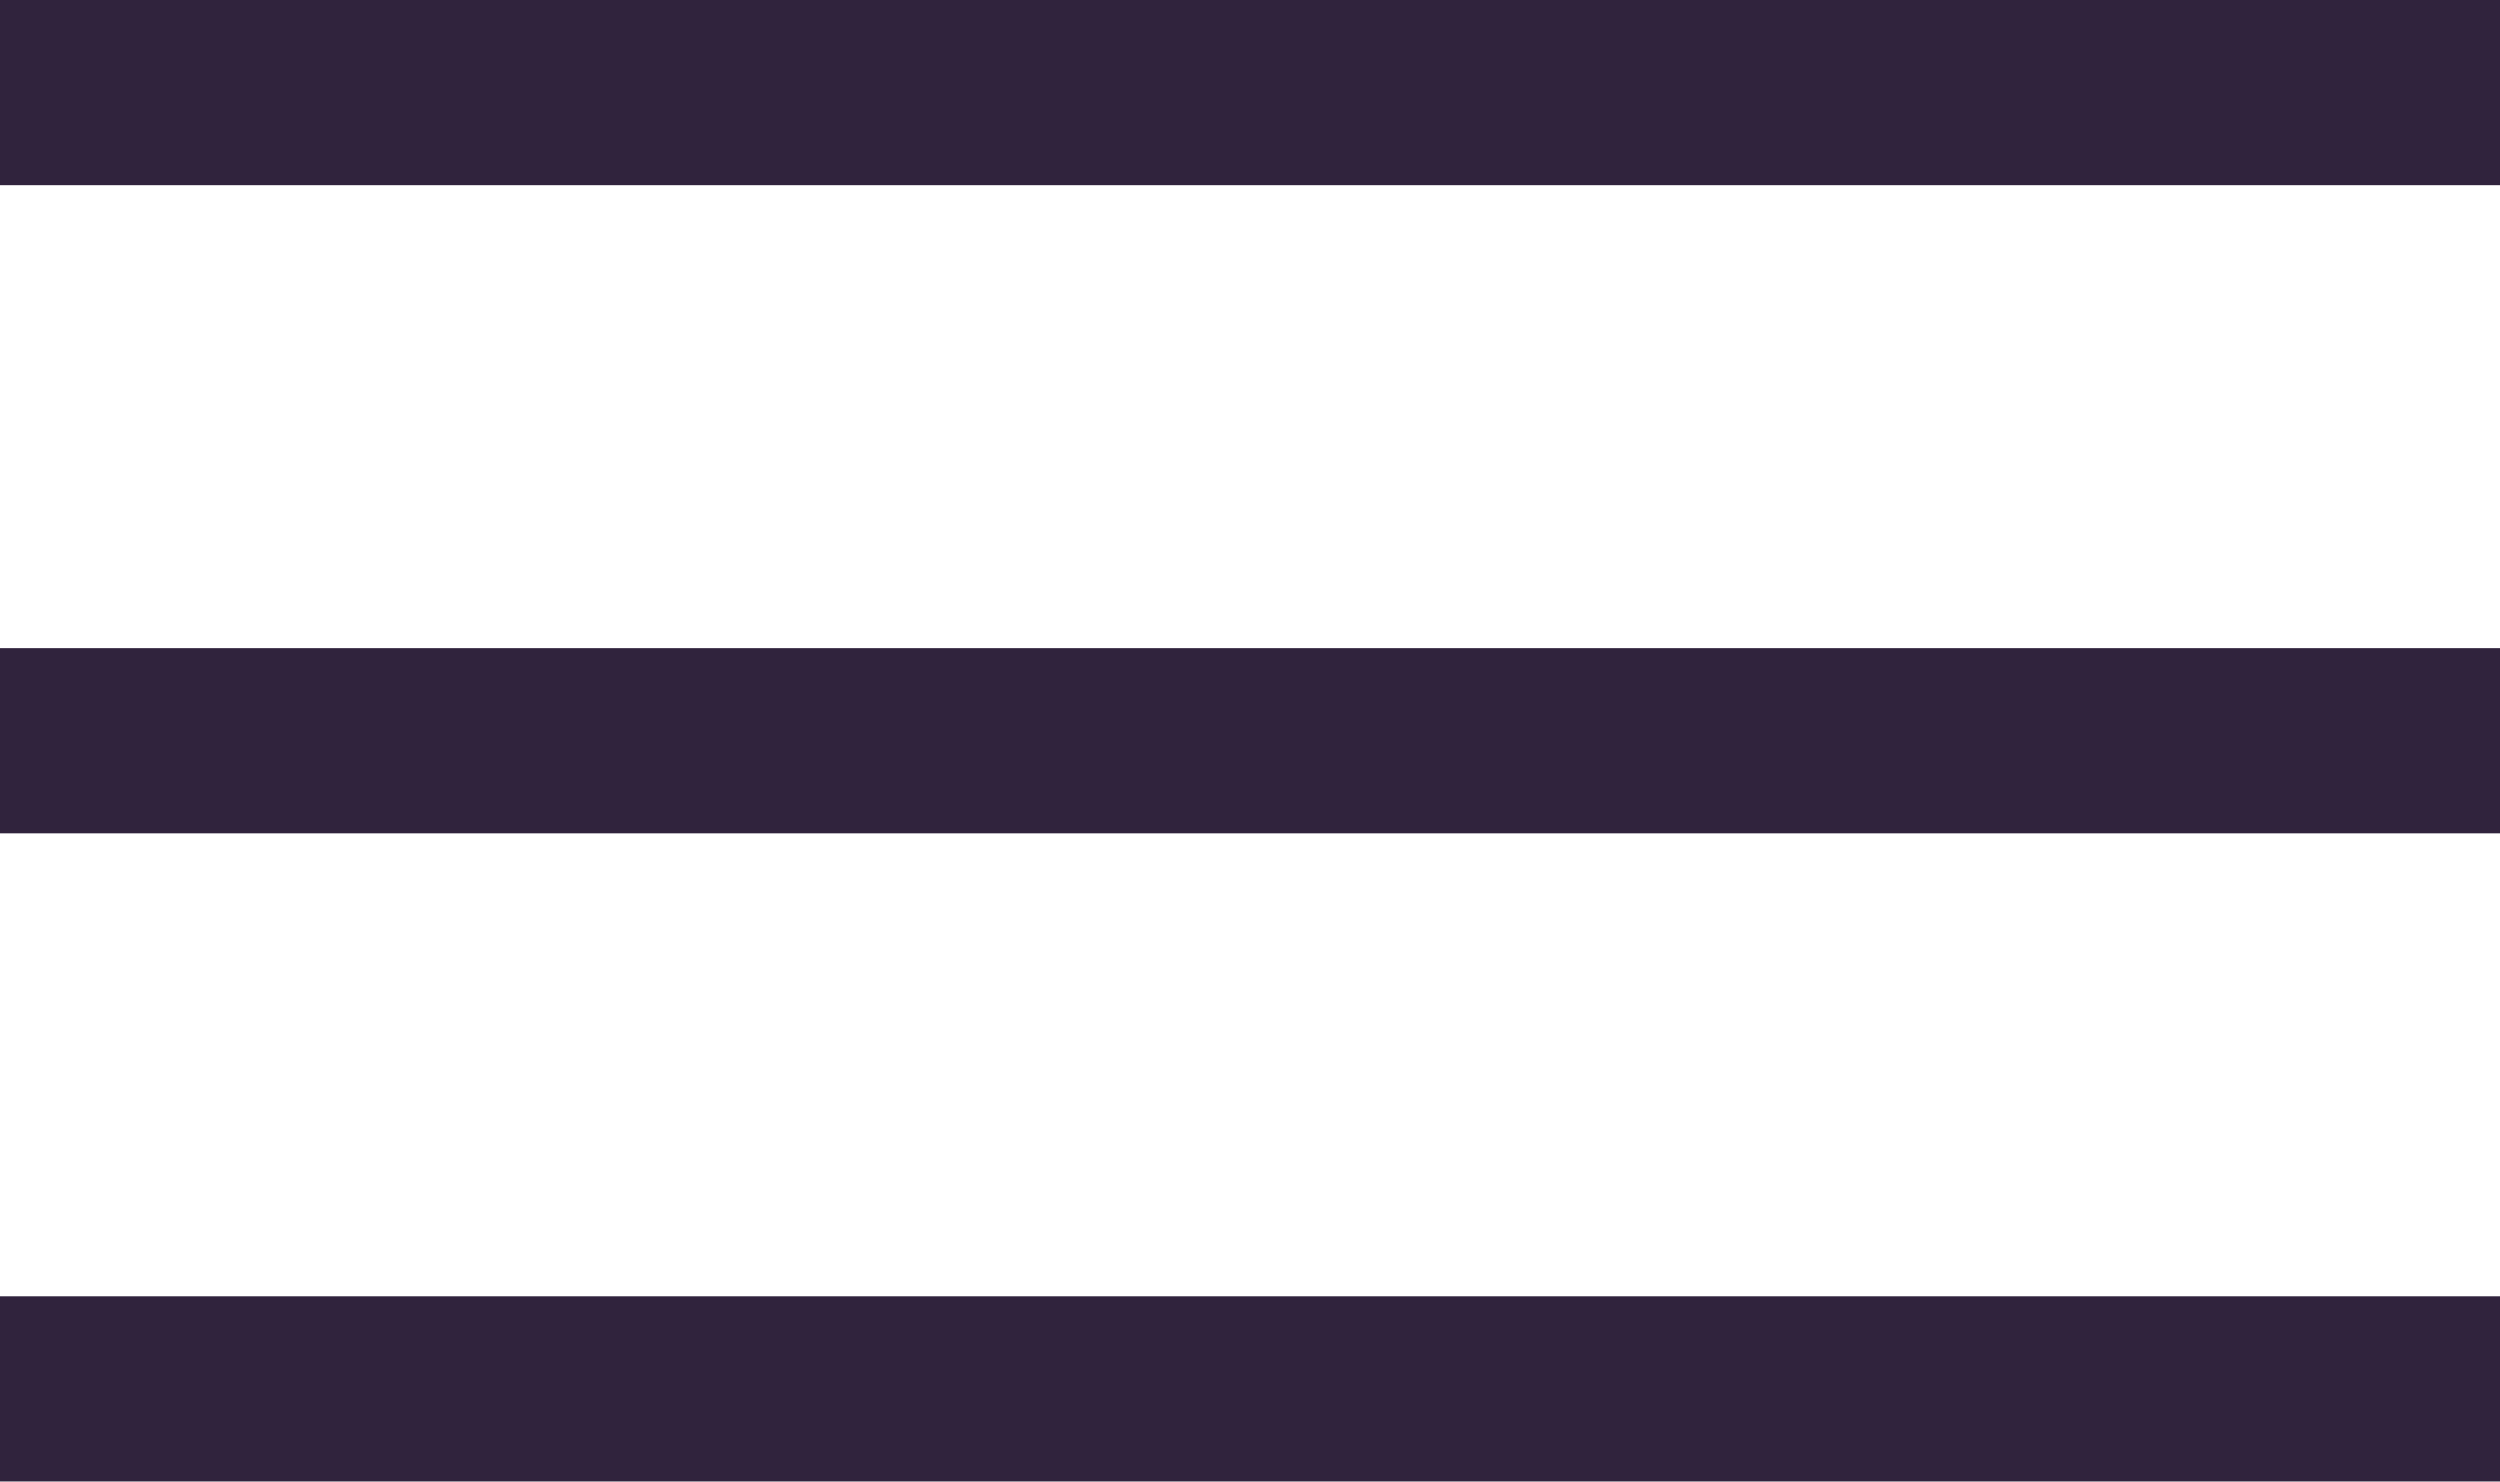
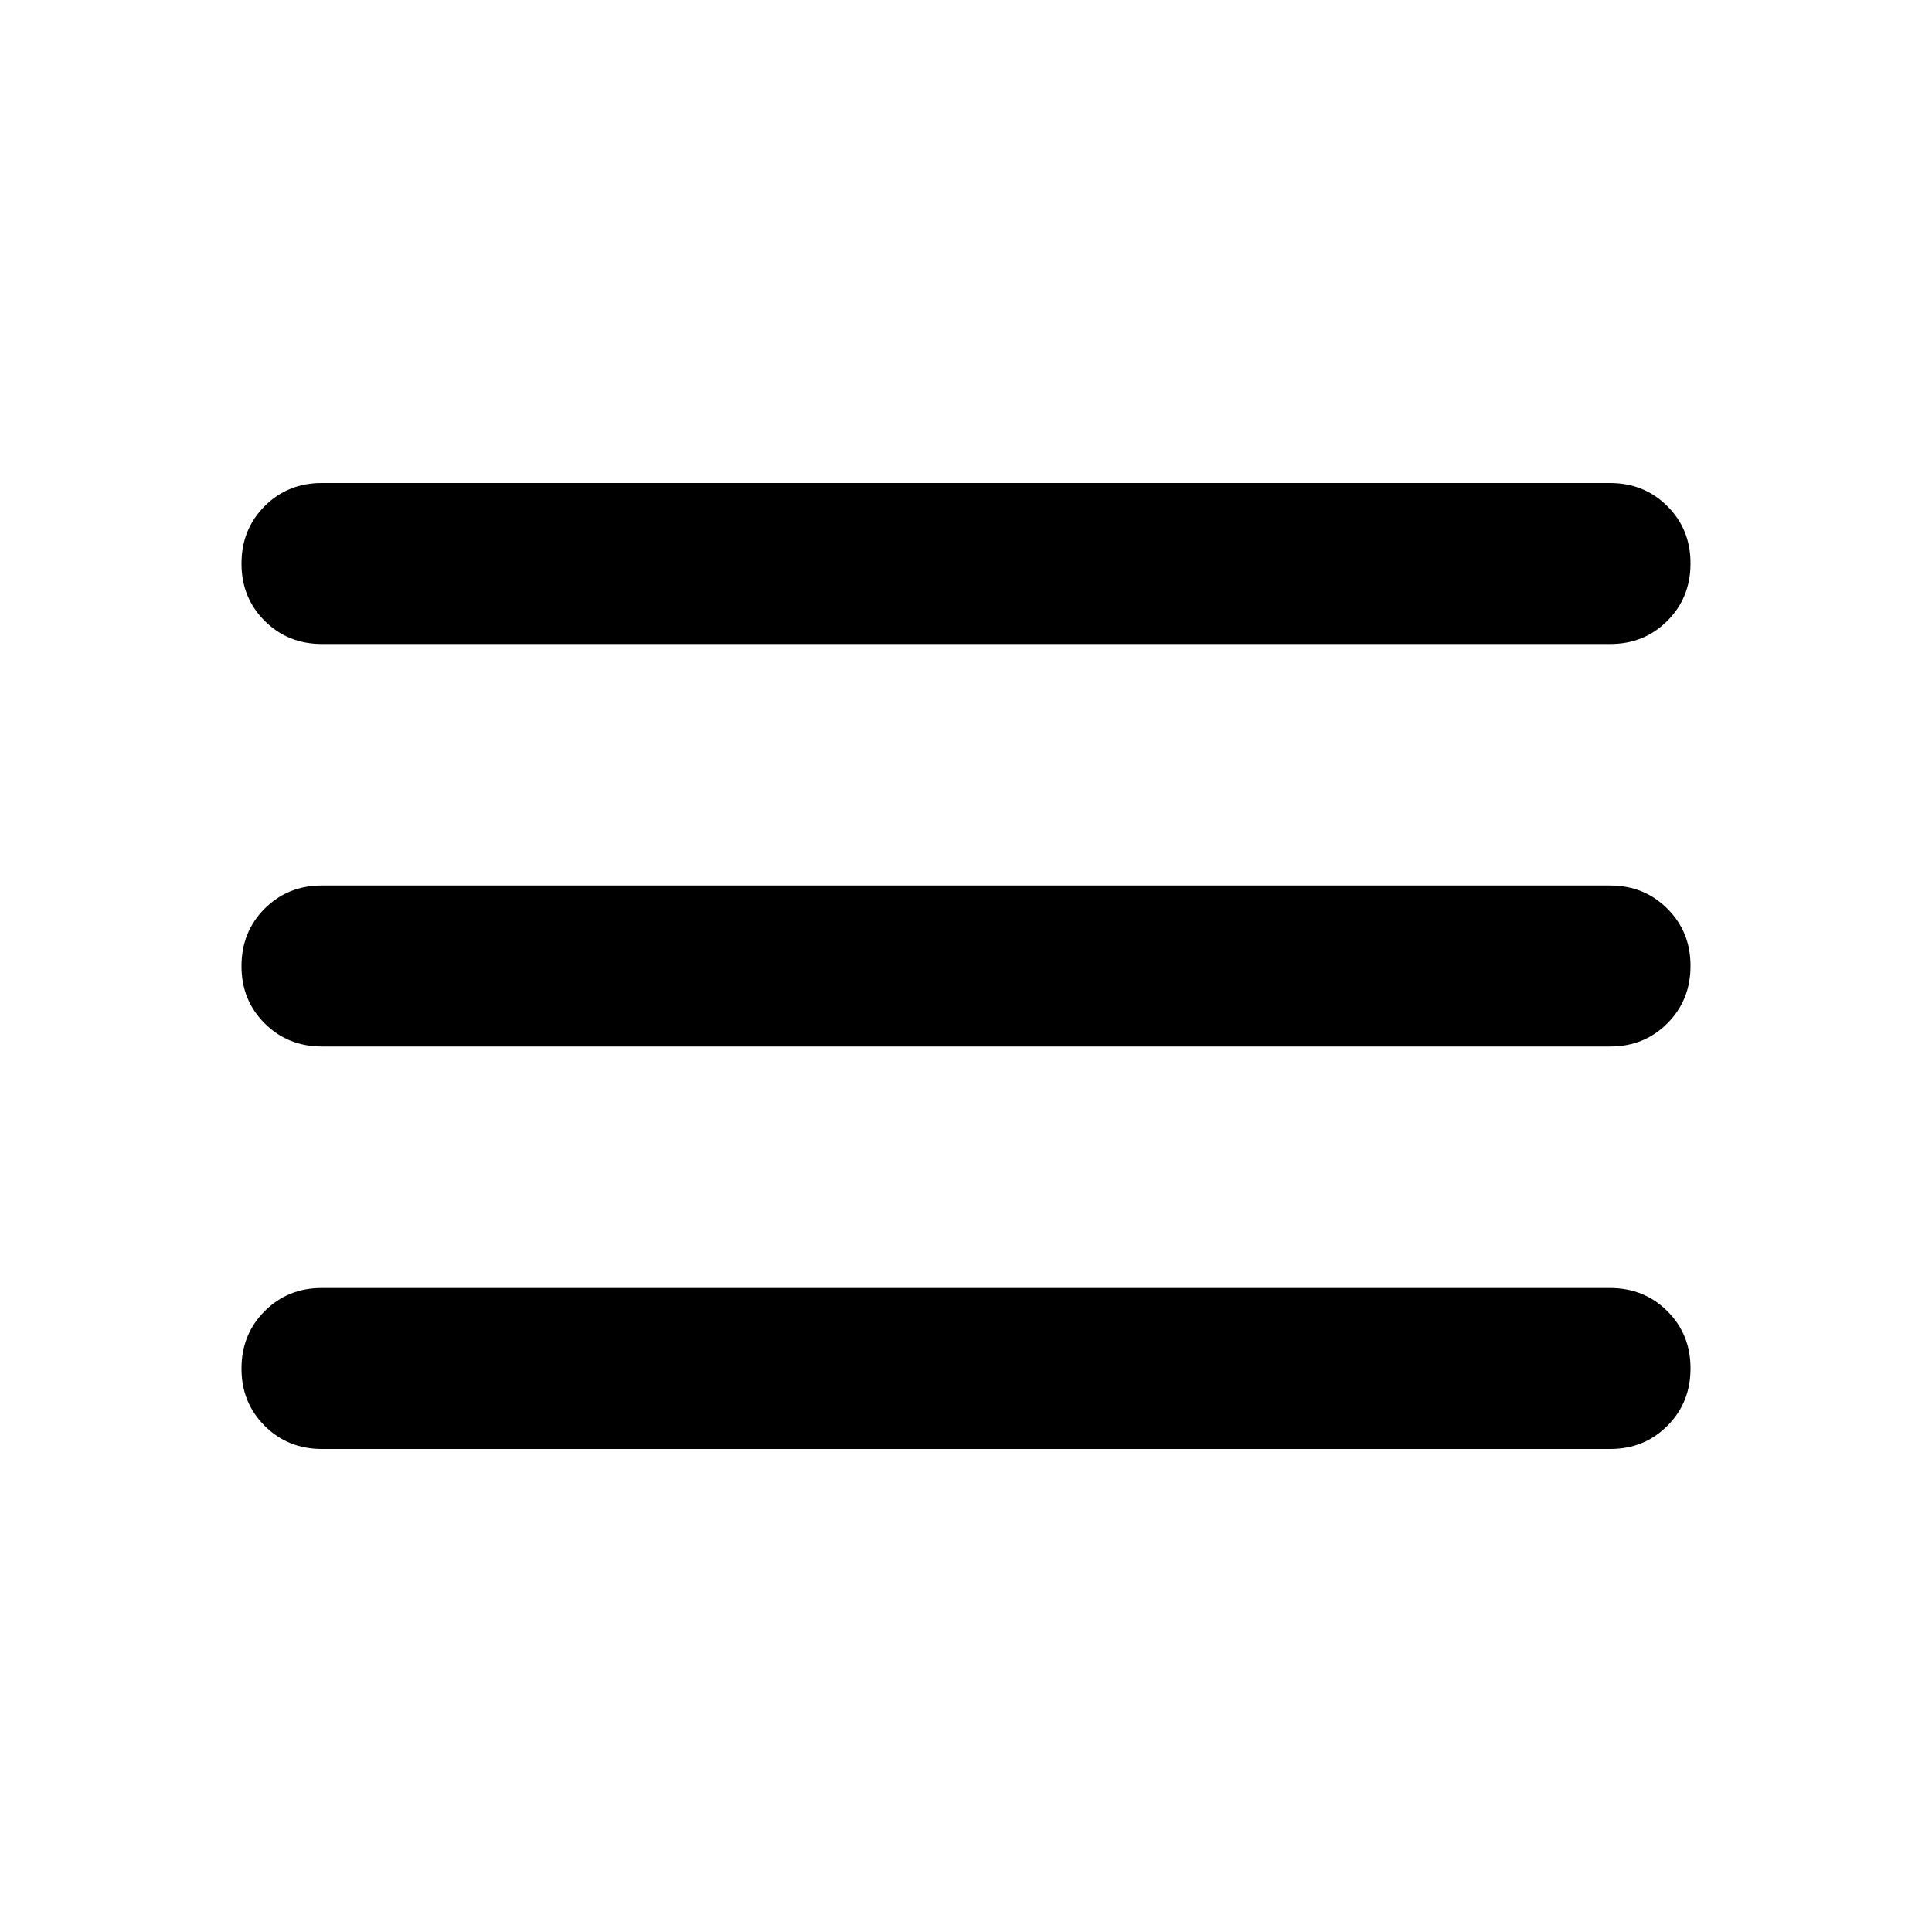
- <svg xmlns="http://www.w3.org/2000/svg" width="27" height="16" viewBox="0 0 27 16" fill="none">
-   <rect width="27" height="2" fill="#30233D" />
-   <rect y="7" width="27" height="2" fill="#30233D" />
-   <rect y="14" width="27" height="2" fill="#30233D" />
+ <svg xmlns="http://www.w3.org/2000/svg" width="60" height="60" viewBox="0 0 60 60" fill="none">
+   <path d="M10 45C9.292 45 8.698 44.76 8.218 44.28C7.738 43.8 7.498 43.207 7.5 42.5C7.5 41.792 7.74 41.197 8.22 40.718C8.7 40.237 9.293 39.998 10 40H50C50.708 40 51.303 40.24 51.782 40.72C52.263 41.2 52.502 41.793 52.5 42.5C52.5 43.208 52.26 43.803 51.78 44.282C51.3 44.763 50.707 45.002 50 45H10ZM10 32.5C9.292 32.5 8.698 32.26 8.218 31.78C7.738 31.3 7.498 30.707 7.5 30C7.5 29.292 7.74 28.698 8.22 28.218C8.7 27.738 9.293 27.498 10 27.5H50C50.708 27.5 51.303 27.74 51.782 28.22C52.263 28.7 52.502 29.293 52.5 30C52.5 30.708 52.26 31.302 51.78 31.782C51.3 32.263 50.707 32.502 50 32.5H10ZM10 20C9.292 20 8.698 19.76 8.218 19.28C7.738 18.8 7.498 18.207 7.5 17.5C7.5 16.792 7.74 16.198 8.22 15.717C8.7 15.238 9.293 14.998 10 15H50C50.708 15 51.303 15.24 51.782 15.72C52.263 16.2 52.502 16.793 52.5 17.5C52.5 18.208 52.26 18.802 51.78 19.282C51.3 19.762 50.707 20.002 50 20H10Z" fill="black" />
</svg>
